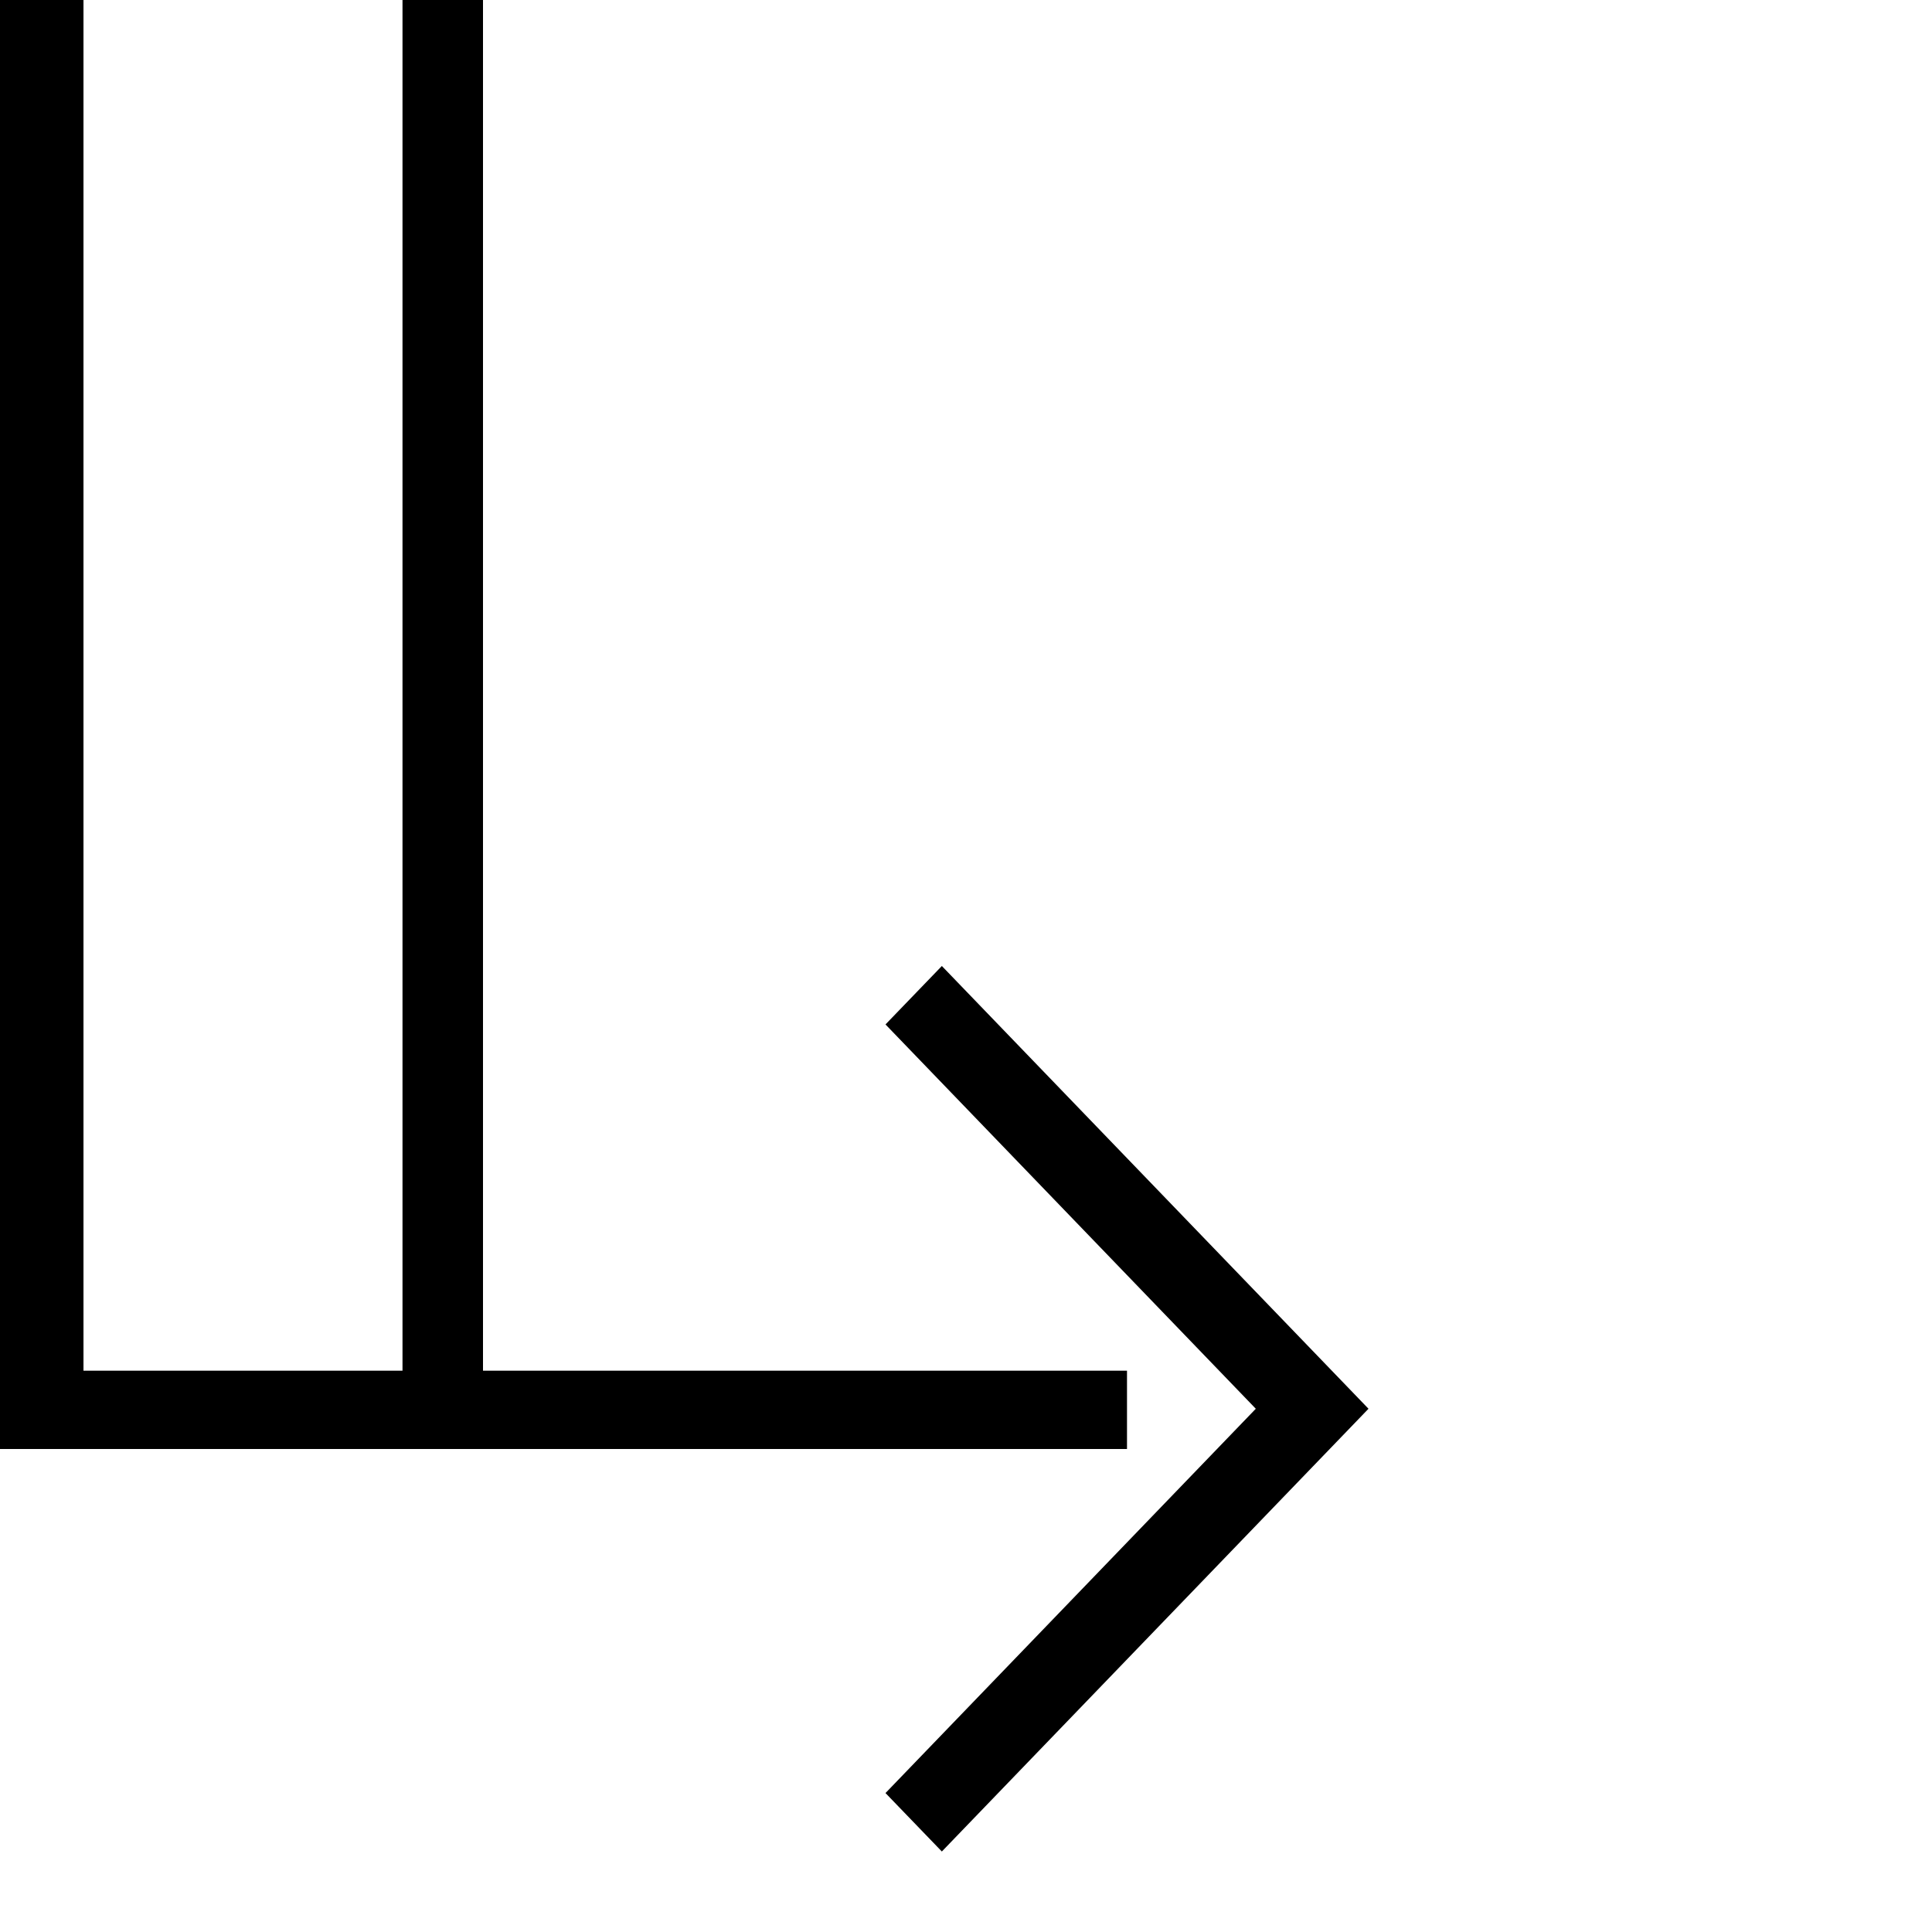
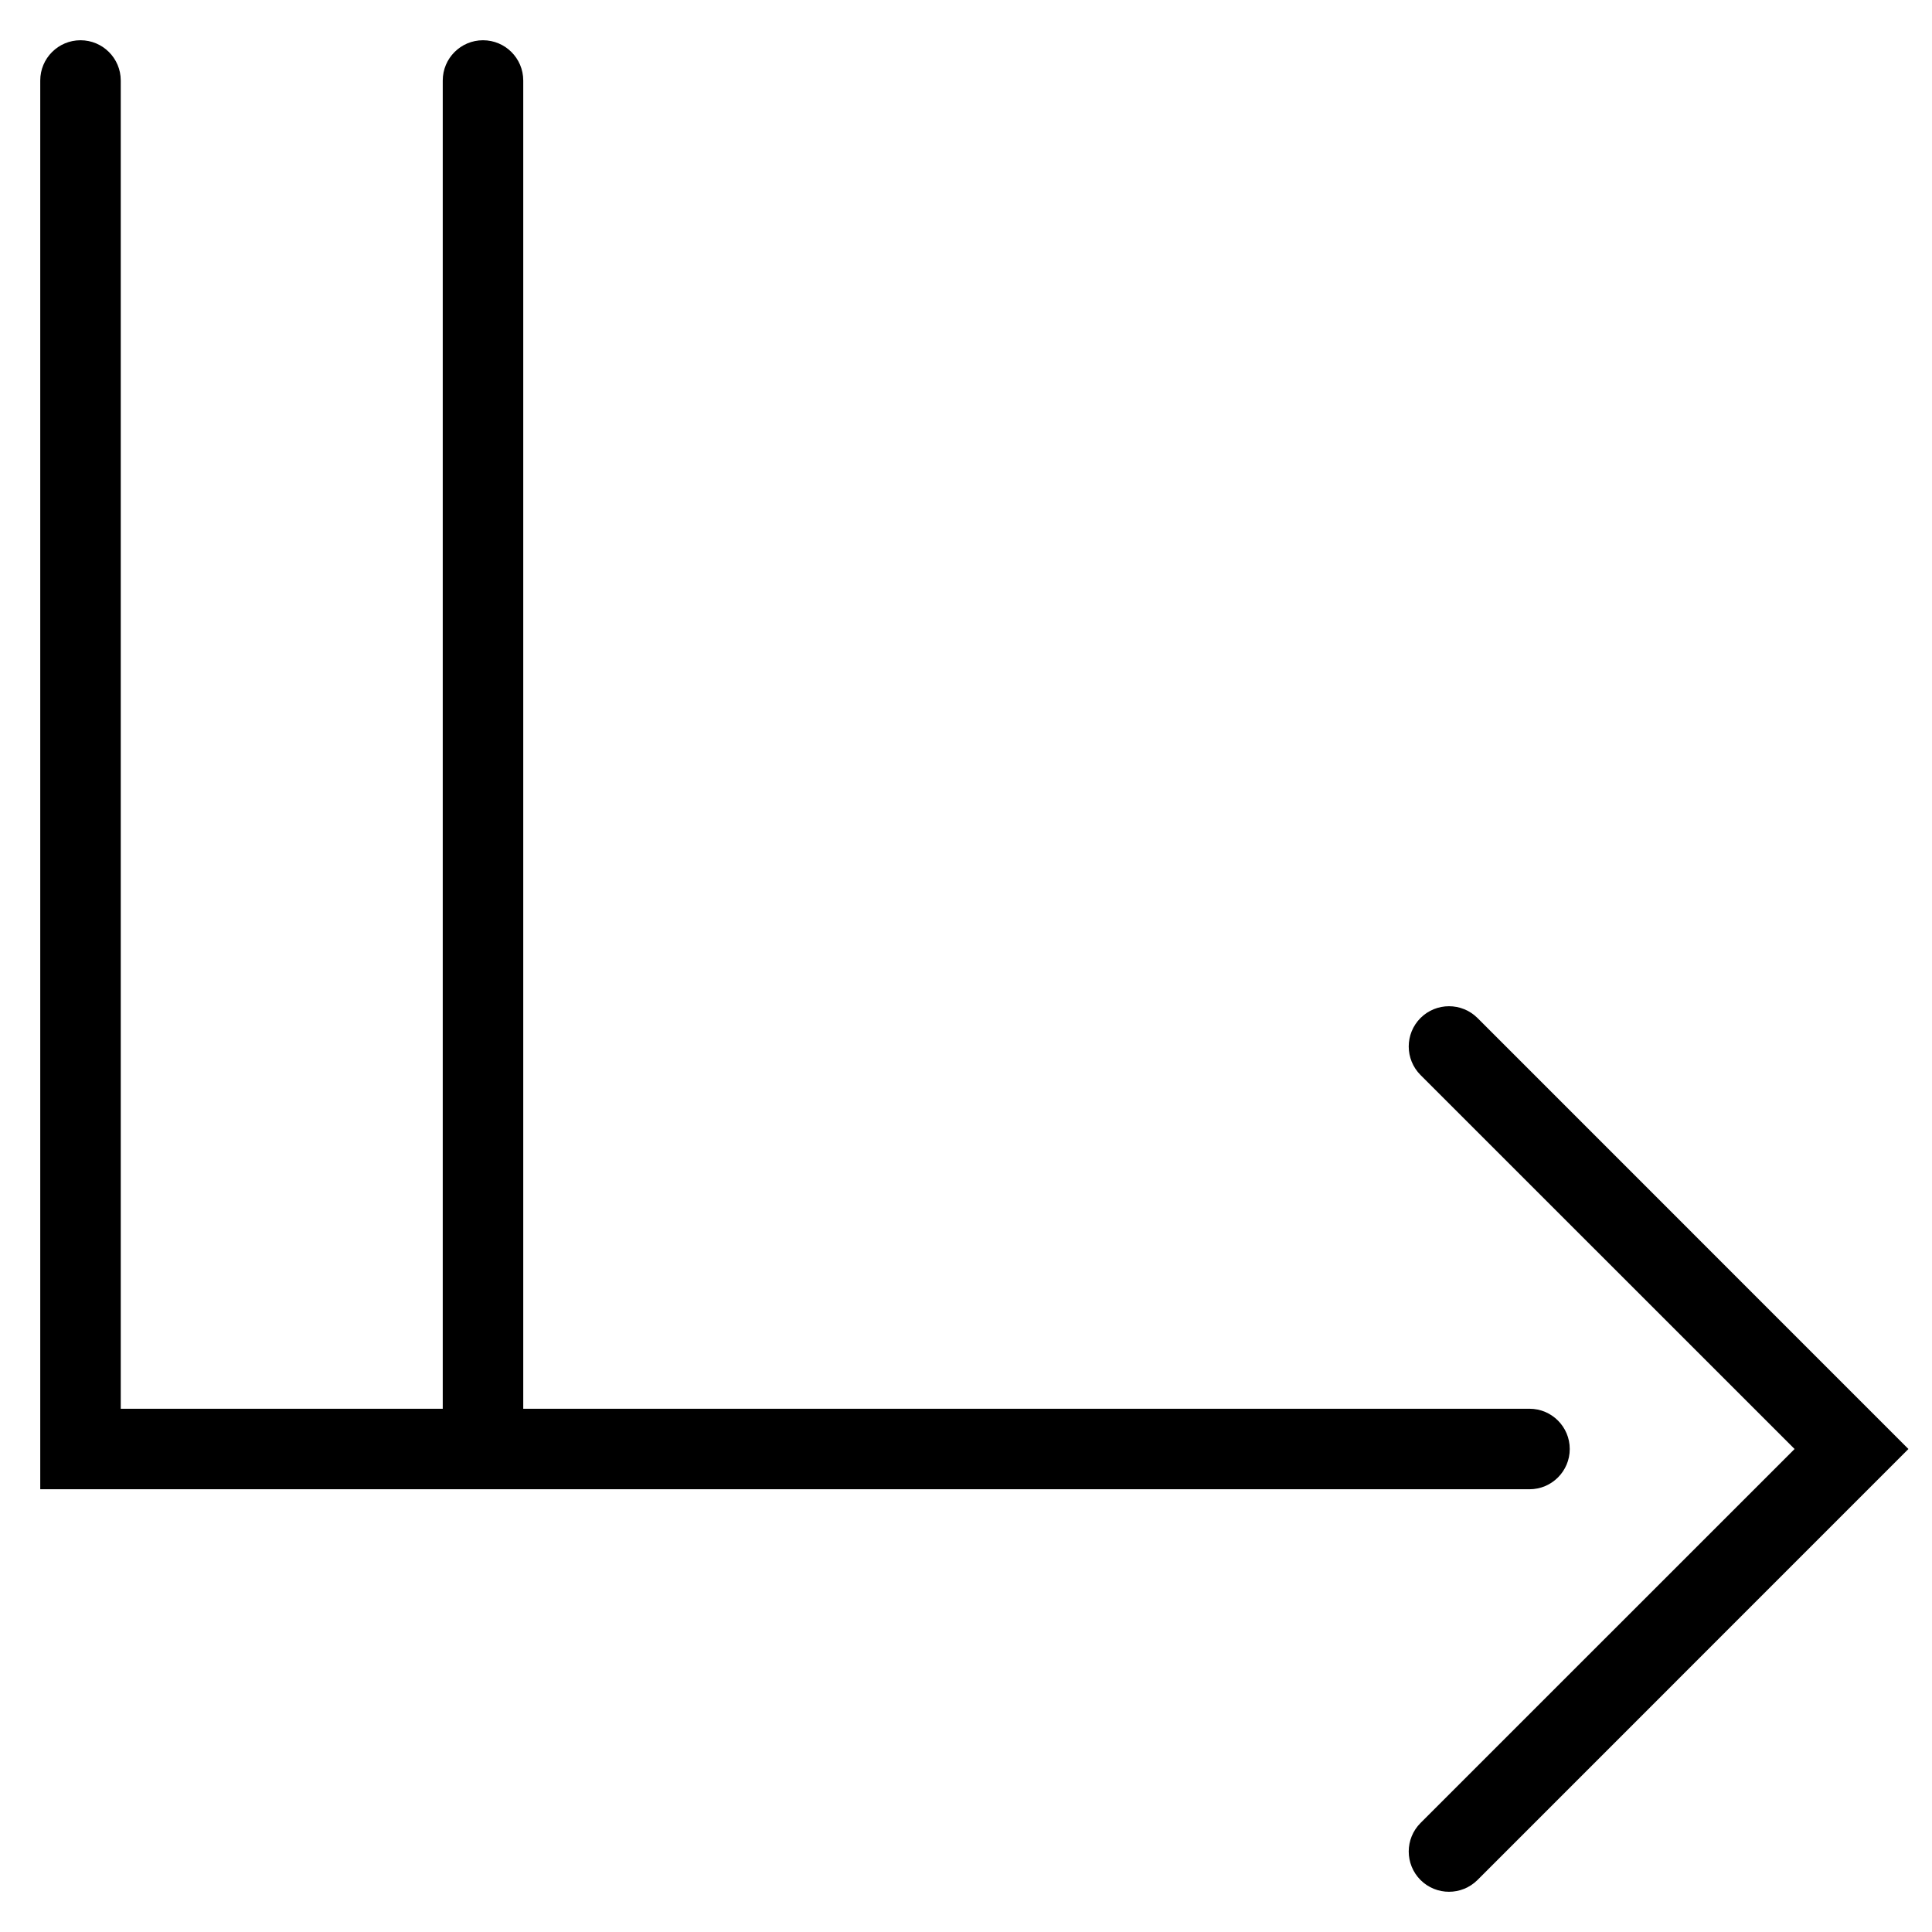
<svg xmlns="http://www.w3.org/2000/svg" width="24px" height="24px" viewBox="0 0 24 24" version="1.1">
  <defs />
-   <g fill-rule="evenodd">
-     <path d="M6,17.027 L14,17.027 L14,18 L5.75671198e-17,18 L0,0 L1.037,0 L1.037,17.027 L5,17.027 L5,0 L6,0 L6,17.027 Z M11,22.274 L11.7,23 L17,17.5 L11.7,12 L11,12.726 L15.6,17.5 L11,22.274 Z" />
+   <g id="Woorank-Icon" stroke="none" fill-rule="evenodd">
+     <g>
+       <path d="M1.5,1 C1.5,0.724 1.276,0.5 1,0.5 C0.724,0.5 0.5,0.724 0.5,1 L0.5,18.5 L19,18.5 C19.276,18.5 19.5,18.276 19.5,18 C19.5,17.724 19.276,17.5 19,17.5 L1.5,17.5 L1.5,1 Z" id="Shape" />
+       <path d="M17.646,22.646 C17.451,22.842 17.451,23.158 17.646,23.354 C17.842,23.549 18.158,23.549 18.354,23.354 L23.707,18 L18.354,12.646 C18.158,12.451 17.842,12.451 17.646,12.646 C17.451,12.842 17.451,13.158 17.646,13.354 L22.293,18 L17.646,22.646 Z" id="Shape" />
+       <path d="M6.5,17.5 L6.5,1 C6.5,0.724 6.276,0.5 6,0.5 C5.724,0.5 5.5,0.724 5.5,1 L5.5,17.5 C5.5,17.776 5.724,18 6,18 C6.276,18 6.5,17.776 6.5,17.5 Z" id="Shape" />
+     </g>
  </g>
</svg>
